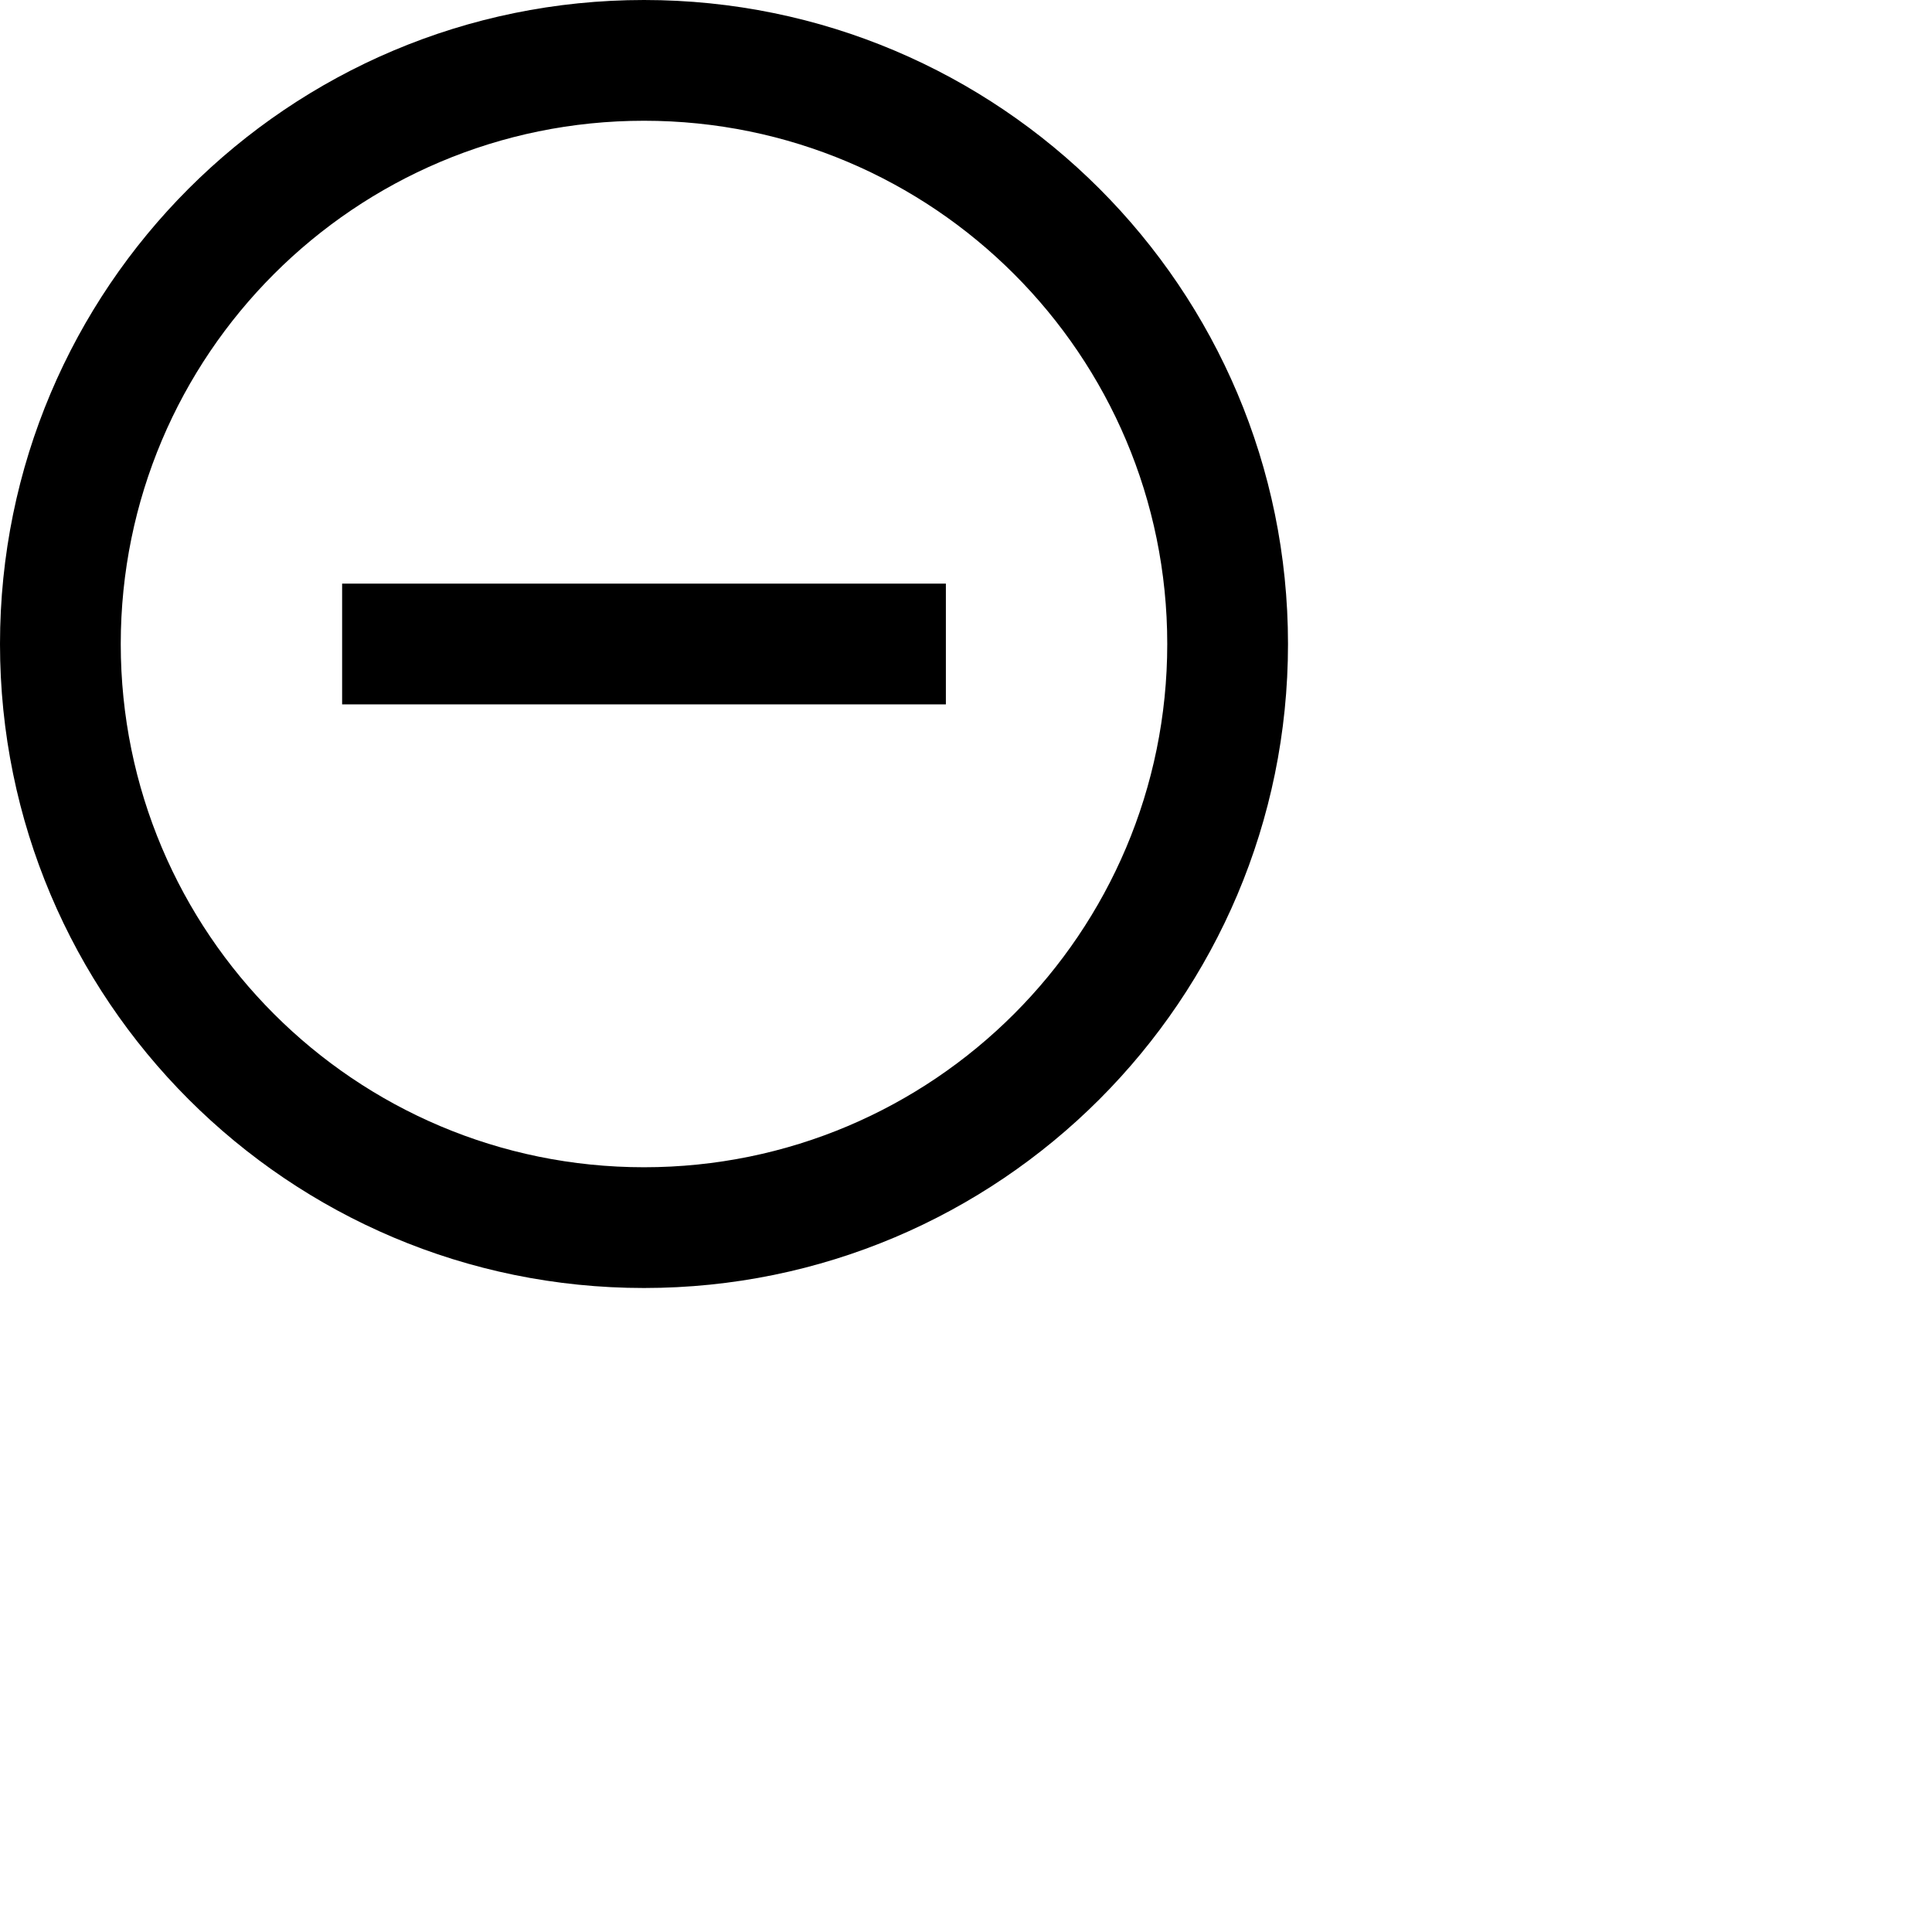
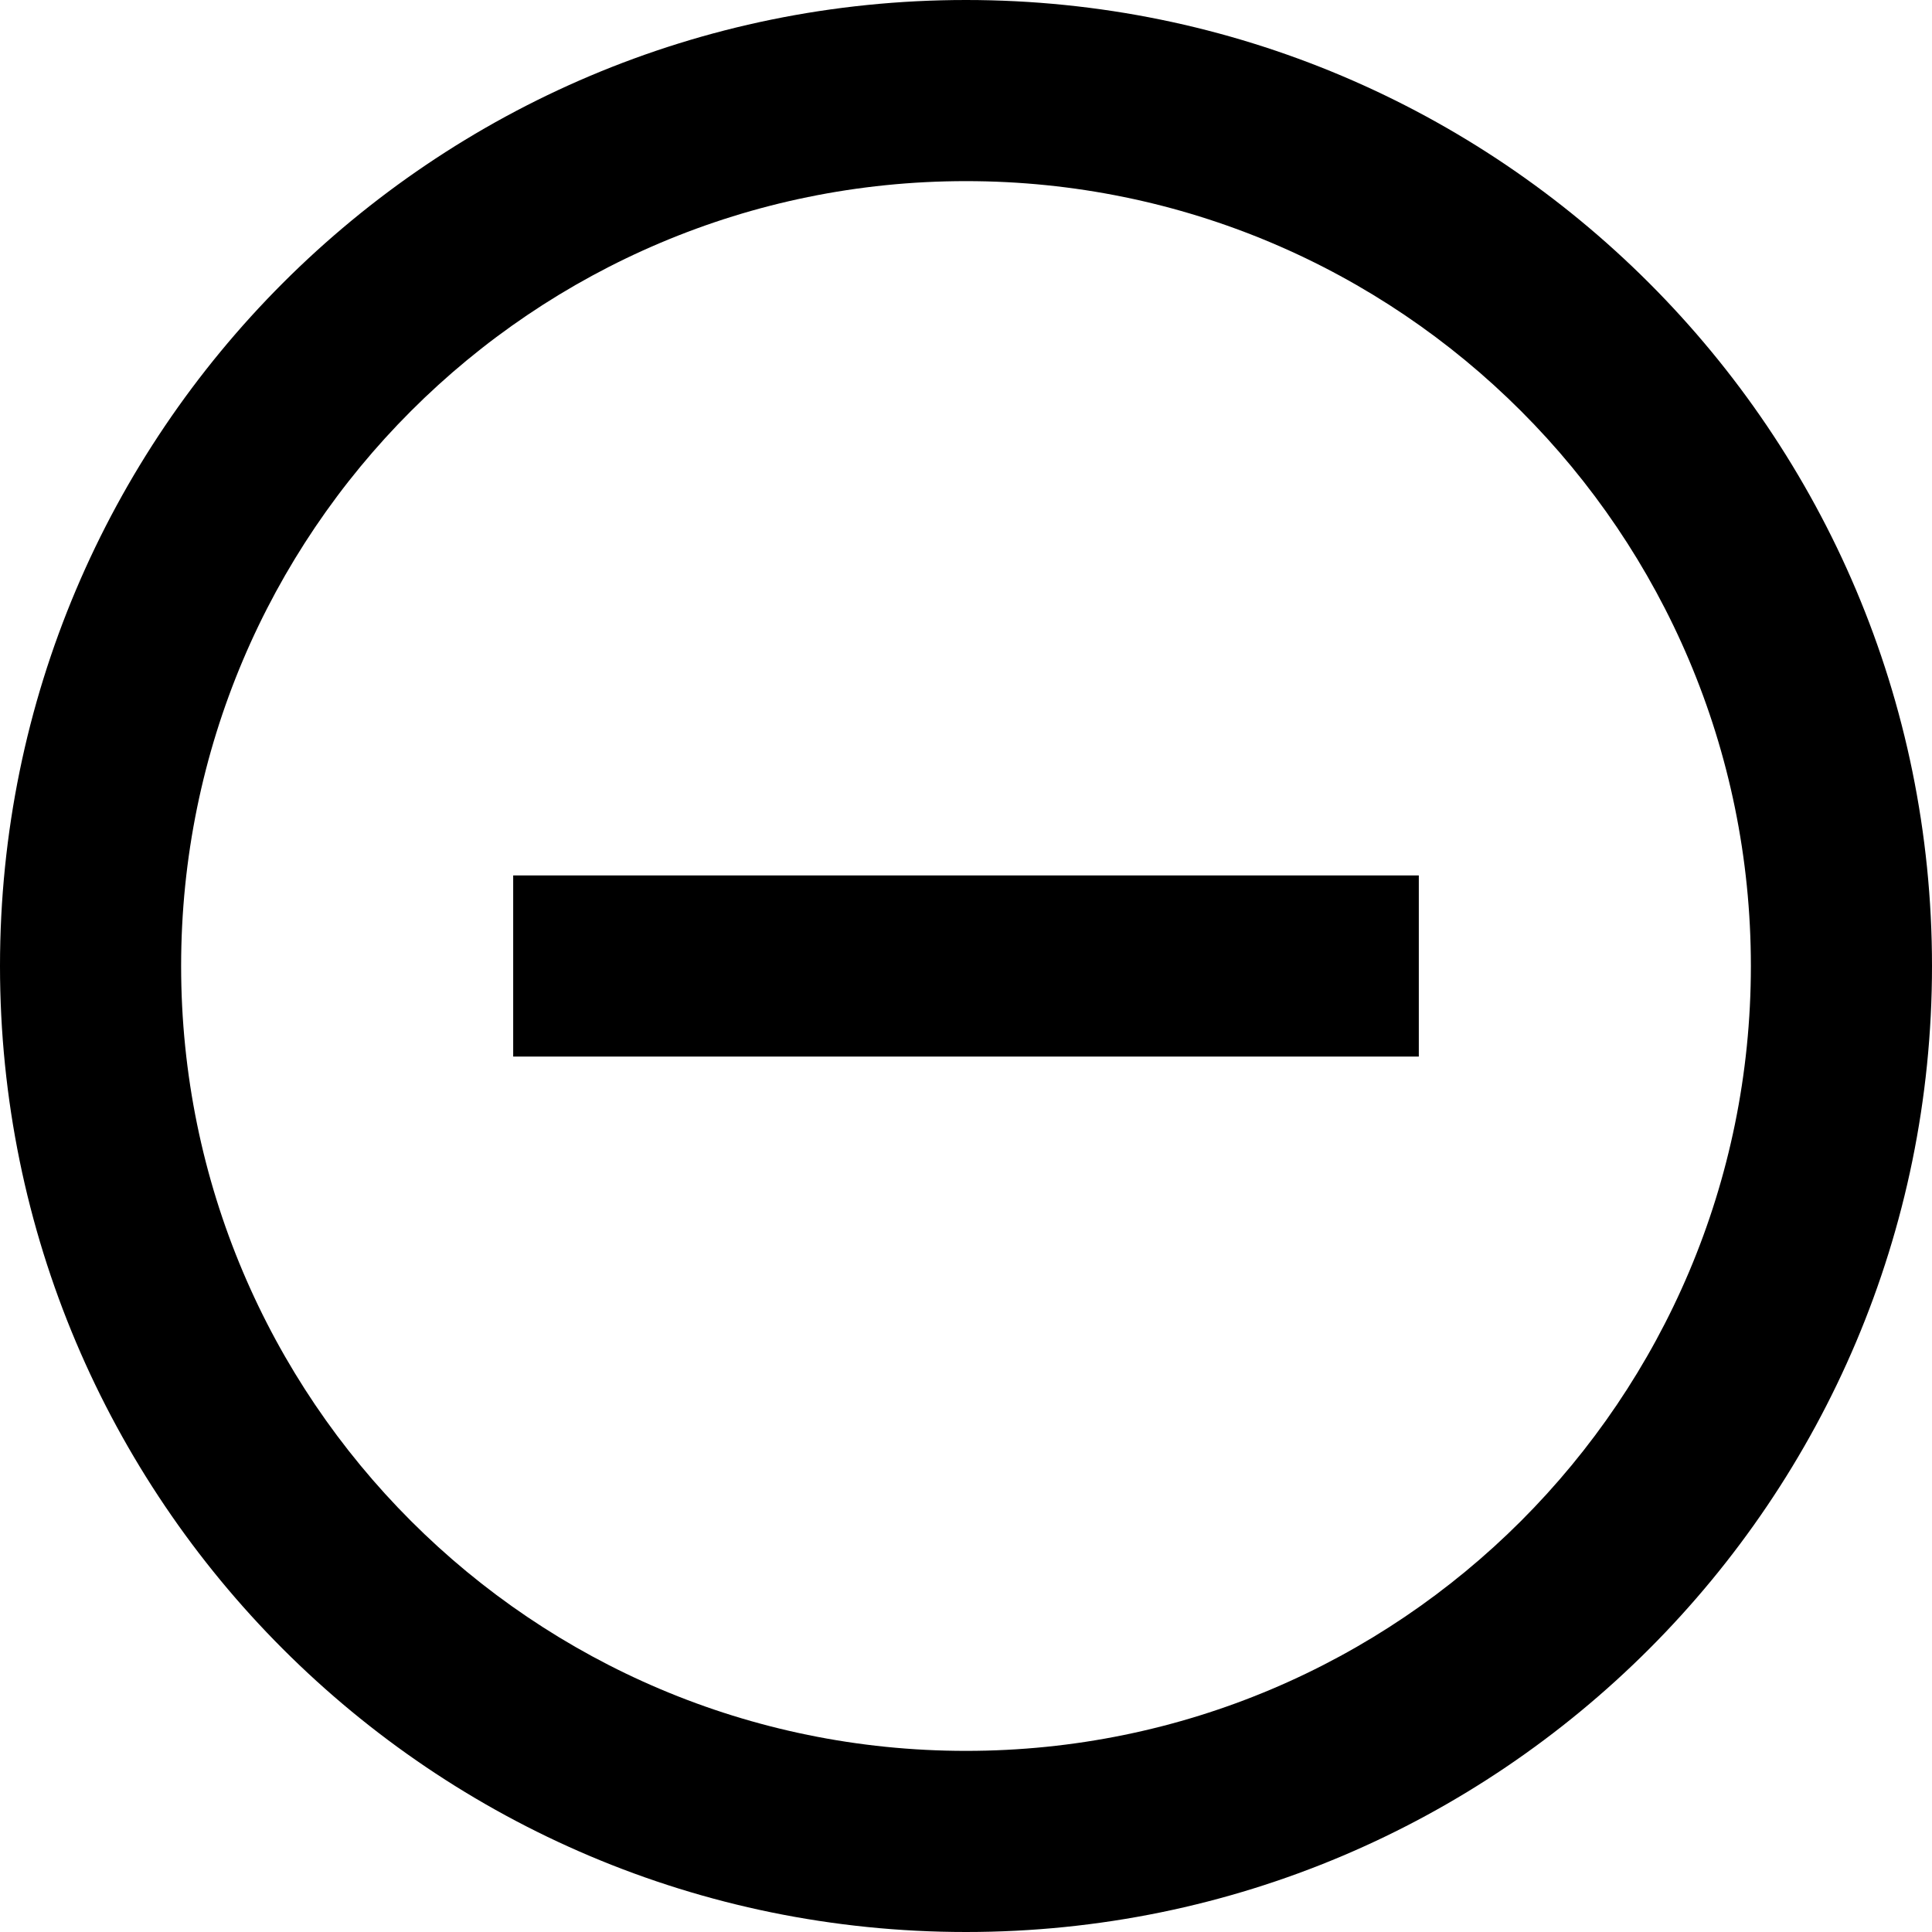
- <svg xmlns="http://www.w3.org/2000/svg" height="16" stroke-linejoin="round" viewBox="0 0 24 24" width="16">
+ <svg xmlns="http://www.w3.org/2000/svg" height="16" stroke-linejoin="round" viewBox="0 0 16 16" width="16">
  <path fill-rule="evenodd" clip-rule="evenodd" d="M14.5 8C14.5 11.59 11.59 14.5 8 14.5C4.41 14.5 1.5 11.59 1.5 8C1.5 4.41 4.41 1.5 8 1.5C11.59 1.5 14.5 4.41 14.5 8ZM16 8C16 12.418 12.418 16 8 16C3.582 16 0 12.418 0 8C0 3.582 3.582 0 8 0C12.418 0 16 3.582 16 8ZM5 7.25H4.25V8.75H5H11H11.75V7.25H11H5Z" fill="currentColor" />
</svg>
